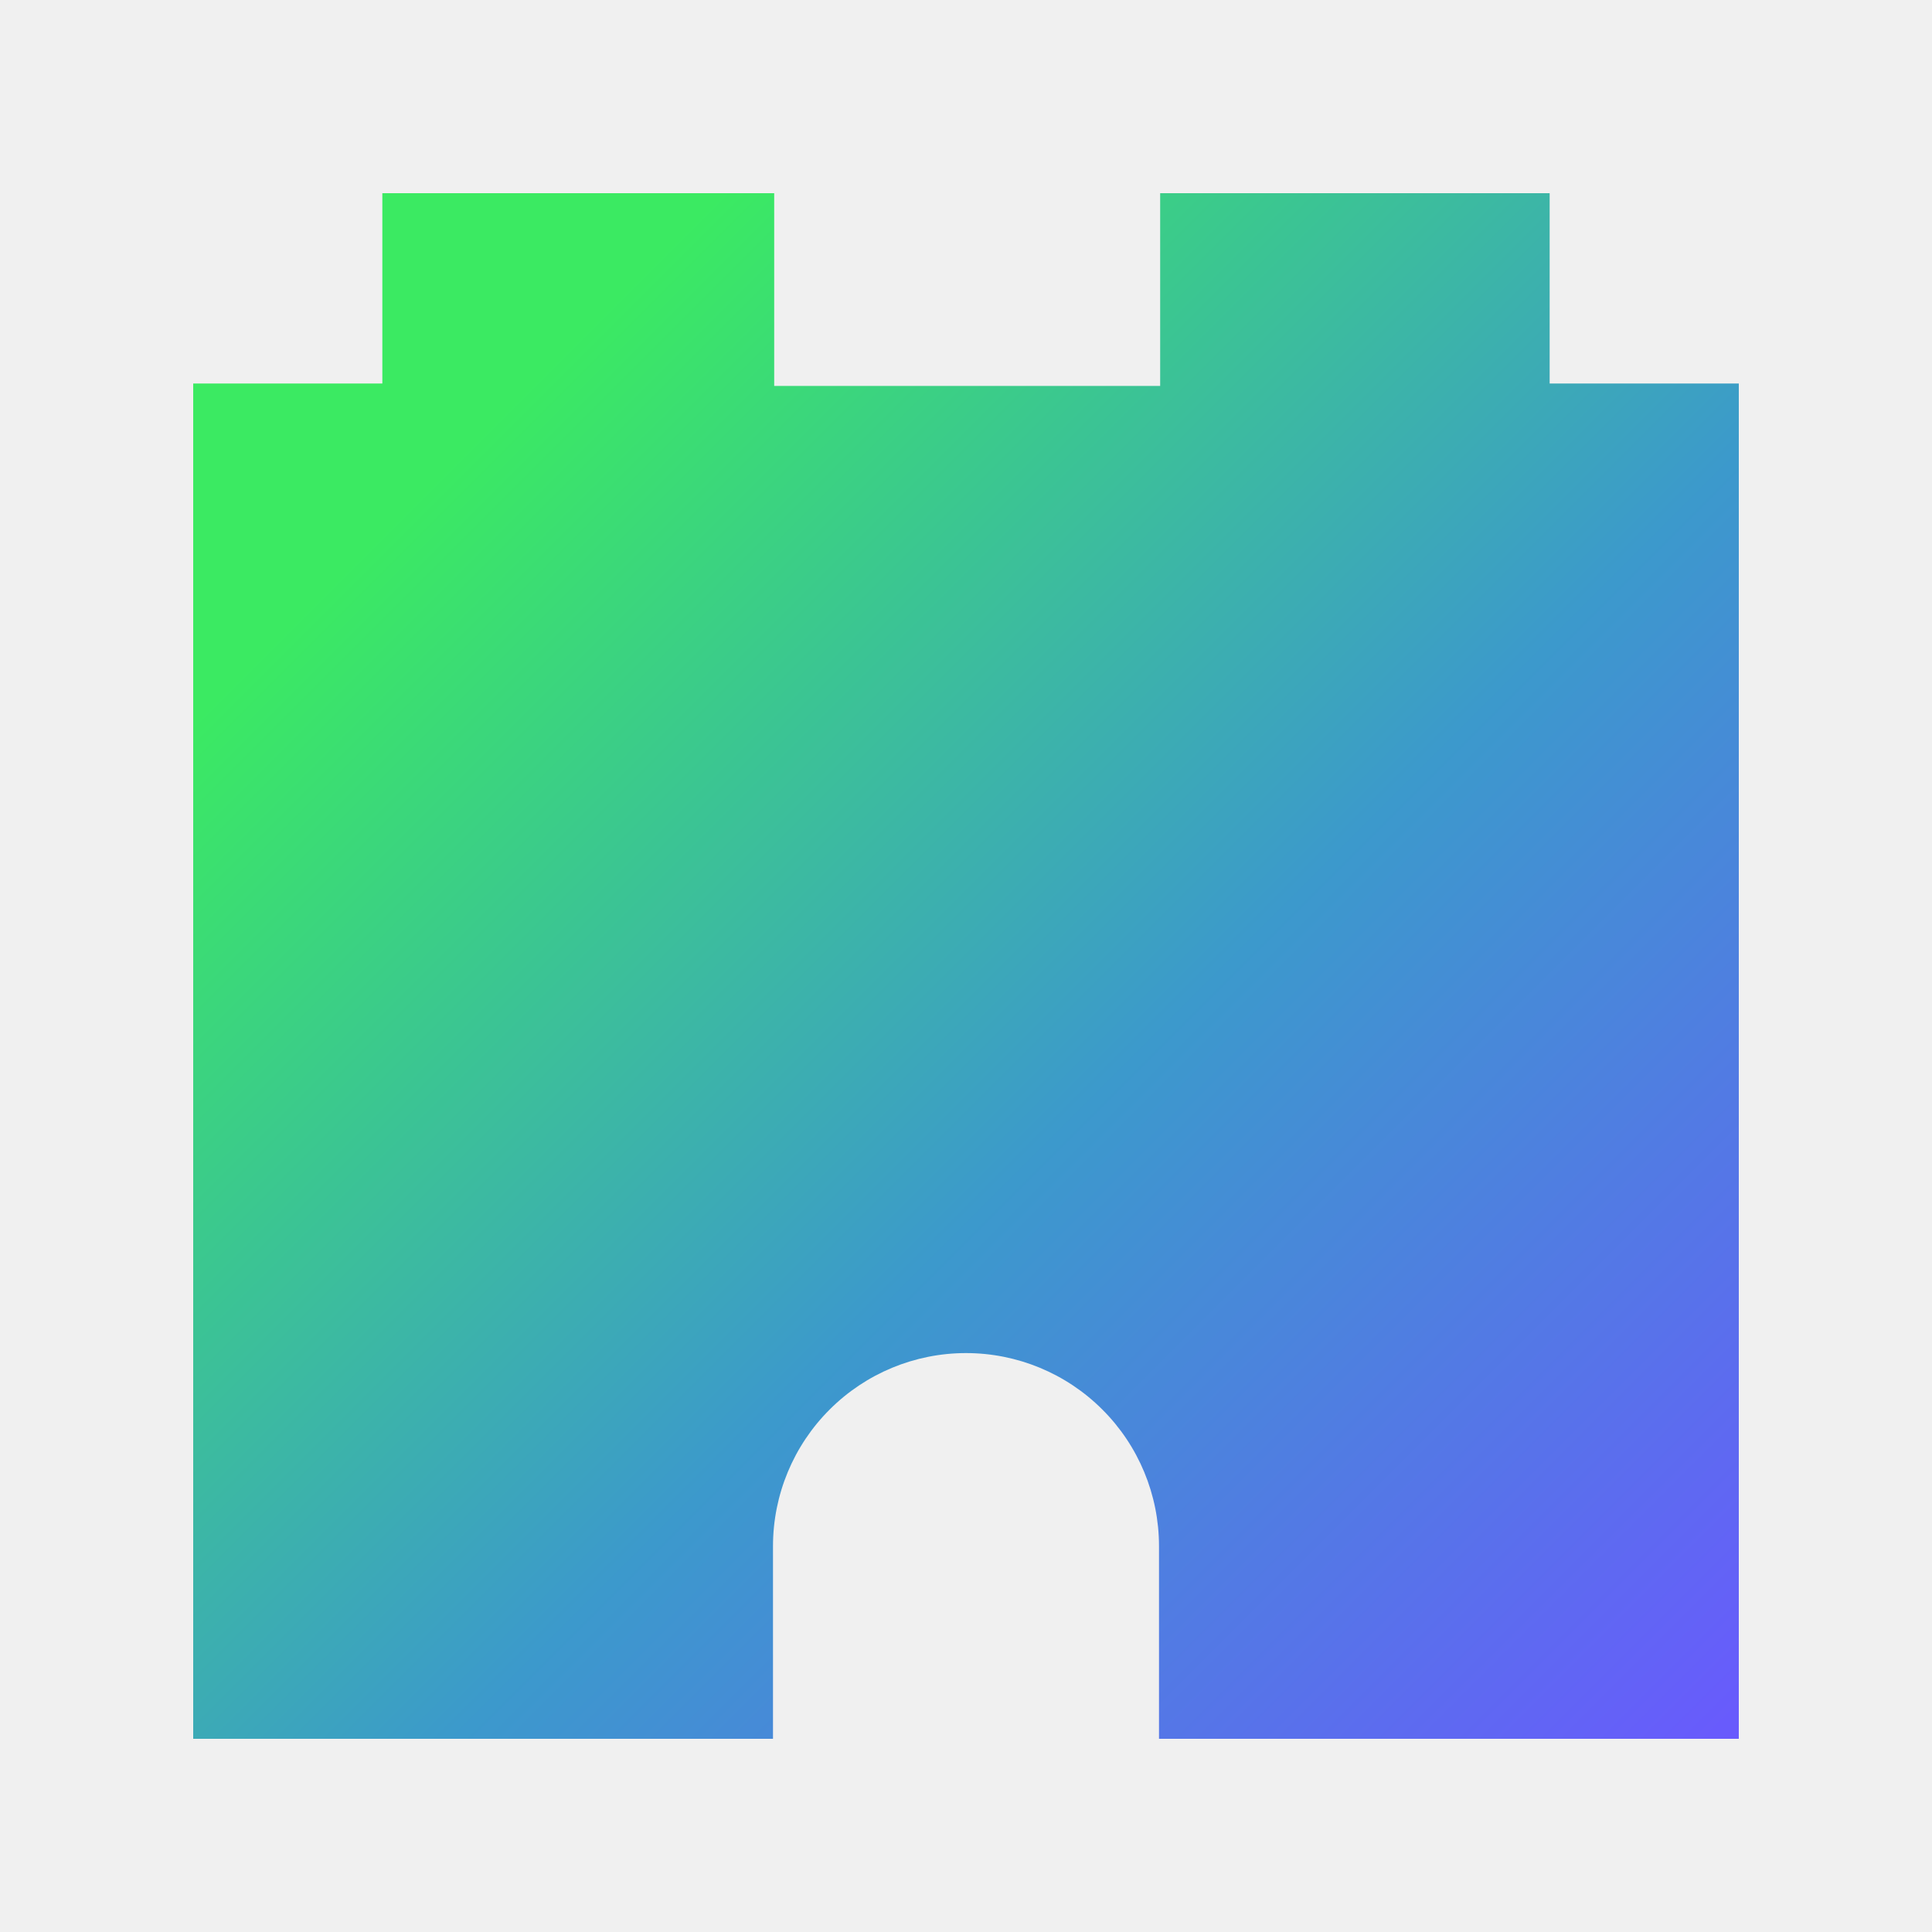
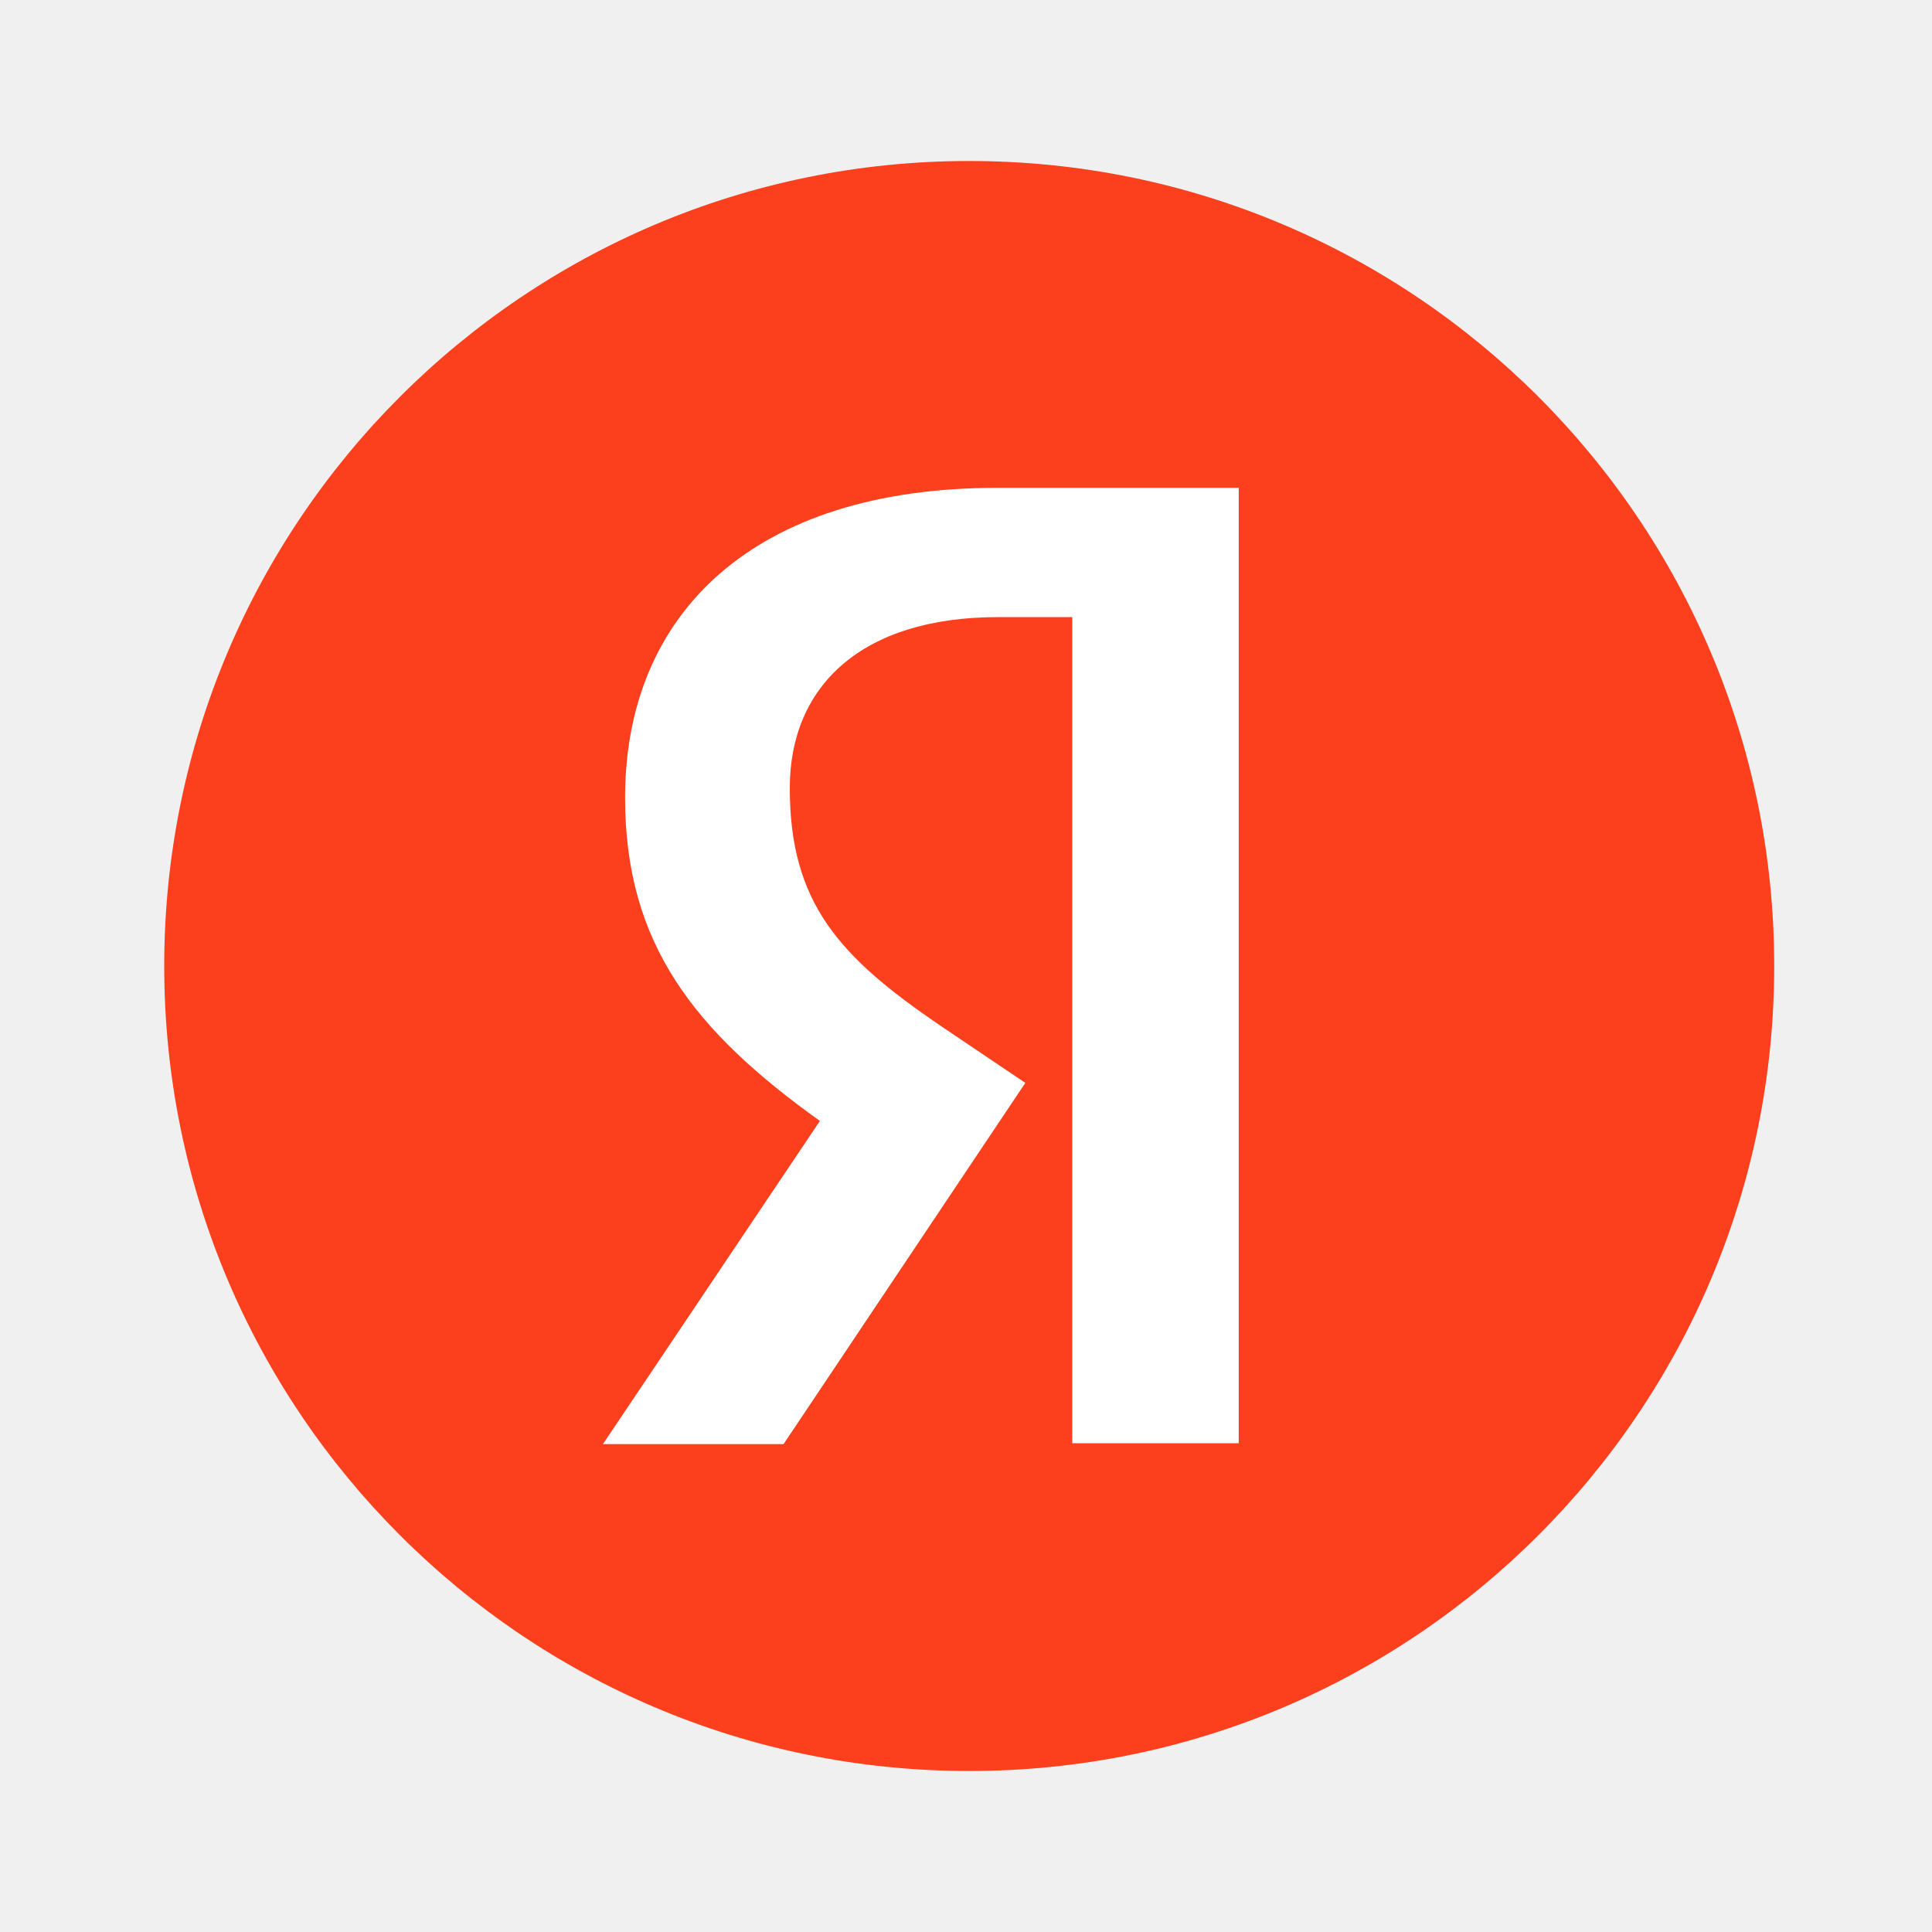
- <svg xmlns="http://www.w3.org/2000/svg" width="40" height="40" viewBox="0 0 40 40" fill="none">
-   <path d="M32.084 7.94V4H24.02V7.99H16.029V4H7.916V7.94H4V36H16.004V32.005C16.006 30.946 16.427 29.931 17.177 29.183C17.926 28.434 18.941 28.014 20 28.014C21.059 28.014 22.074 28.434 22.823 29.183C23.573 29.931 23.994 30.946 23.996 32.005V36H36V7.94H32.084Z" fill="url(#paint0_linear)" />
-   <defs>
-     <linearGradient id="paint0_linear" x1="2.942" y1="4.9" x2="37.777" y2="39.734" gradientUnits="userSpaceOnUse">
-       <stop offset="0.159" stop-color="#3BEA62" />
-       <stop offset="0.54" stop-color="#3C99CC" />
-       <stop offset="0.937" stop-color="#6B57FF" />
-     </linearGradient>
-   </defs>
+ <svg xmlns="http://www.w3.org/2000/svg" width="24" height="24" fill="none">
+   <path d="M2.04 12c0-5.523 4.476-10 10-10 5.522 0 10 4.477 10 10s-4.478 10-10 10c-5.524 0-10-4.477-10-10z" fill="#FC3F1D" />
+   <path d="M13.32 7.666h-.924c-1.694 0-2.585.858-2.585 2.123 0 1.43.616 2.1 1.881 2.959l1.045.704-3.003 4.487H7.49l2.695-4.014c-1.55-1.111-2.42-2.19-2.42-4.015 0-2.288 1.595-3.85 4.62-3.85h3.003v11.868H13.32V7.666z" fill="#fff" />
</svg>
